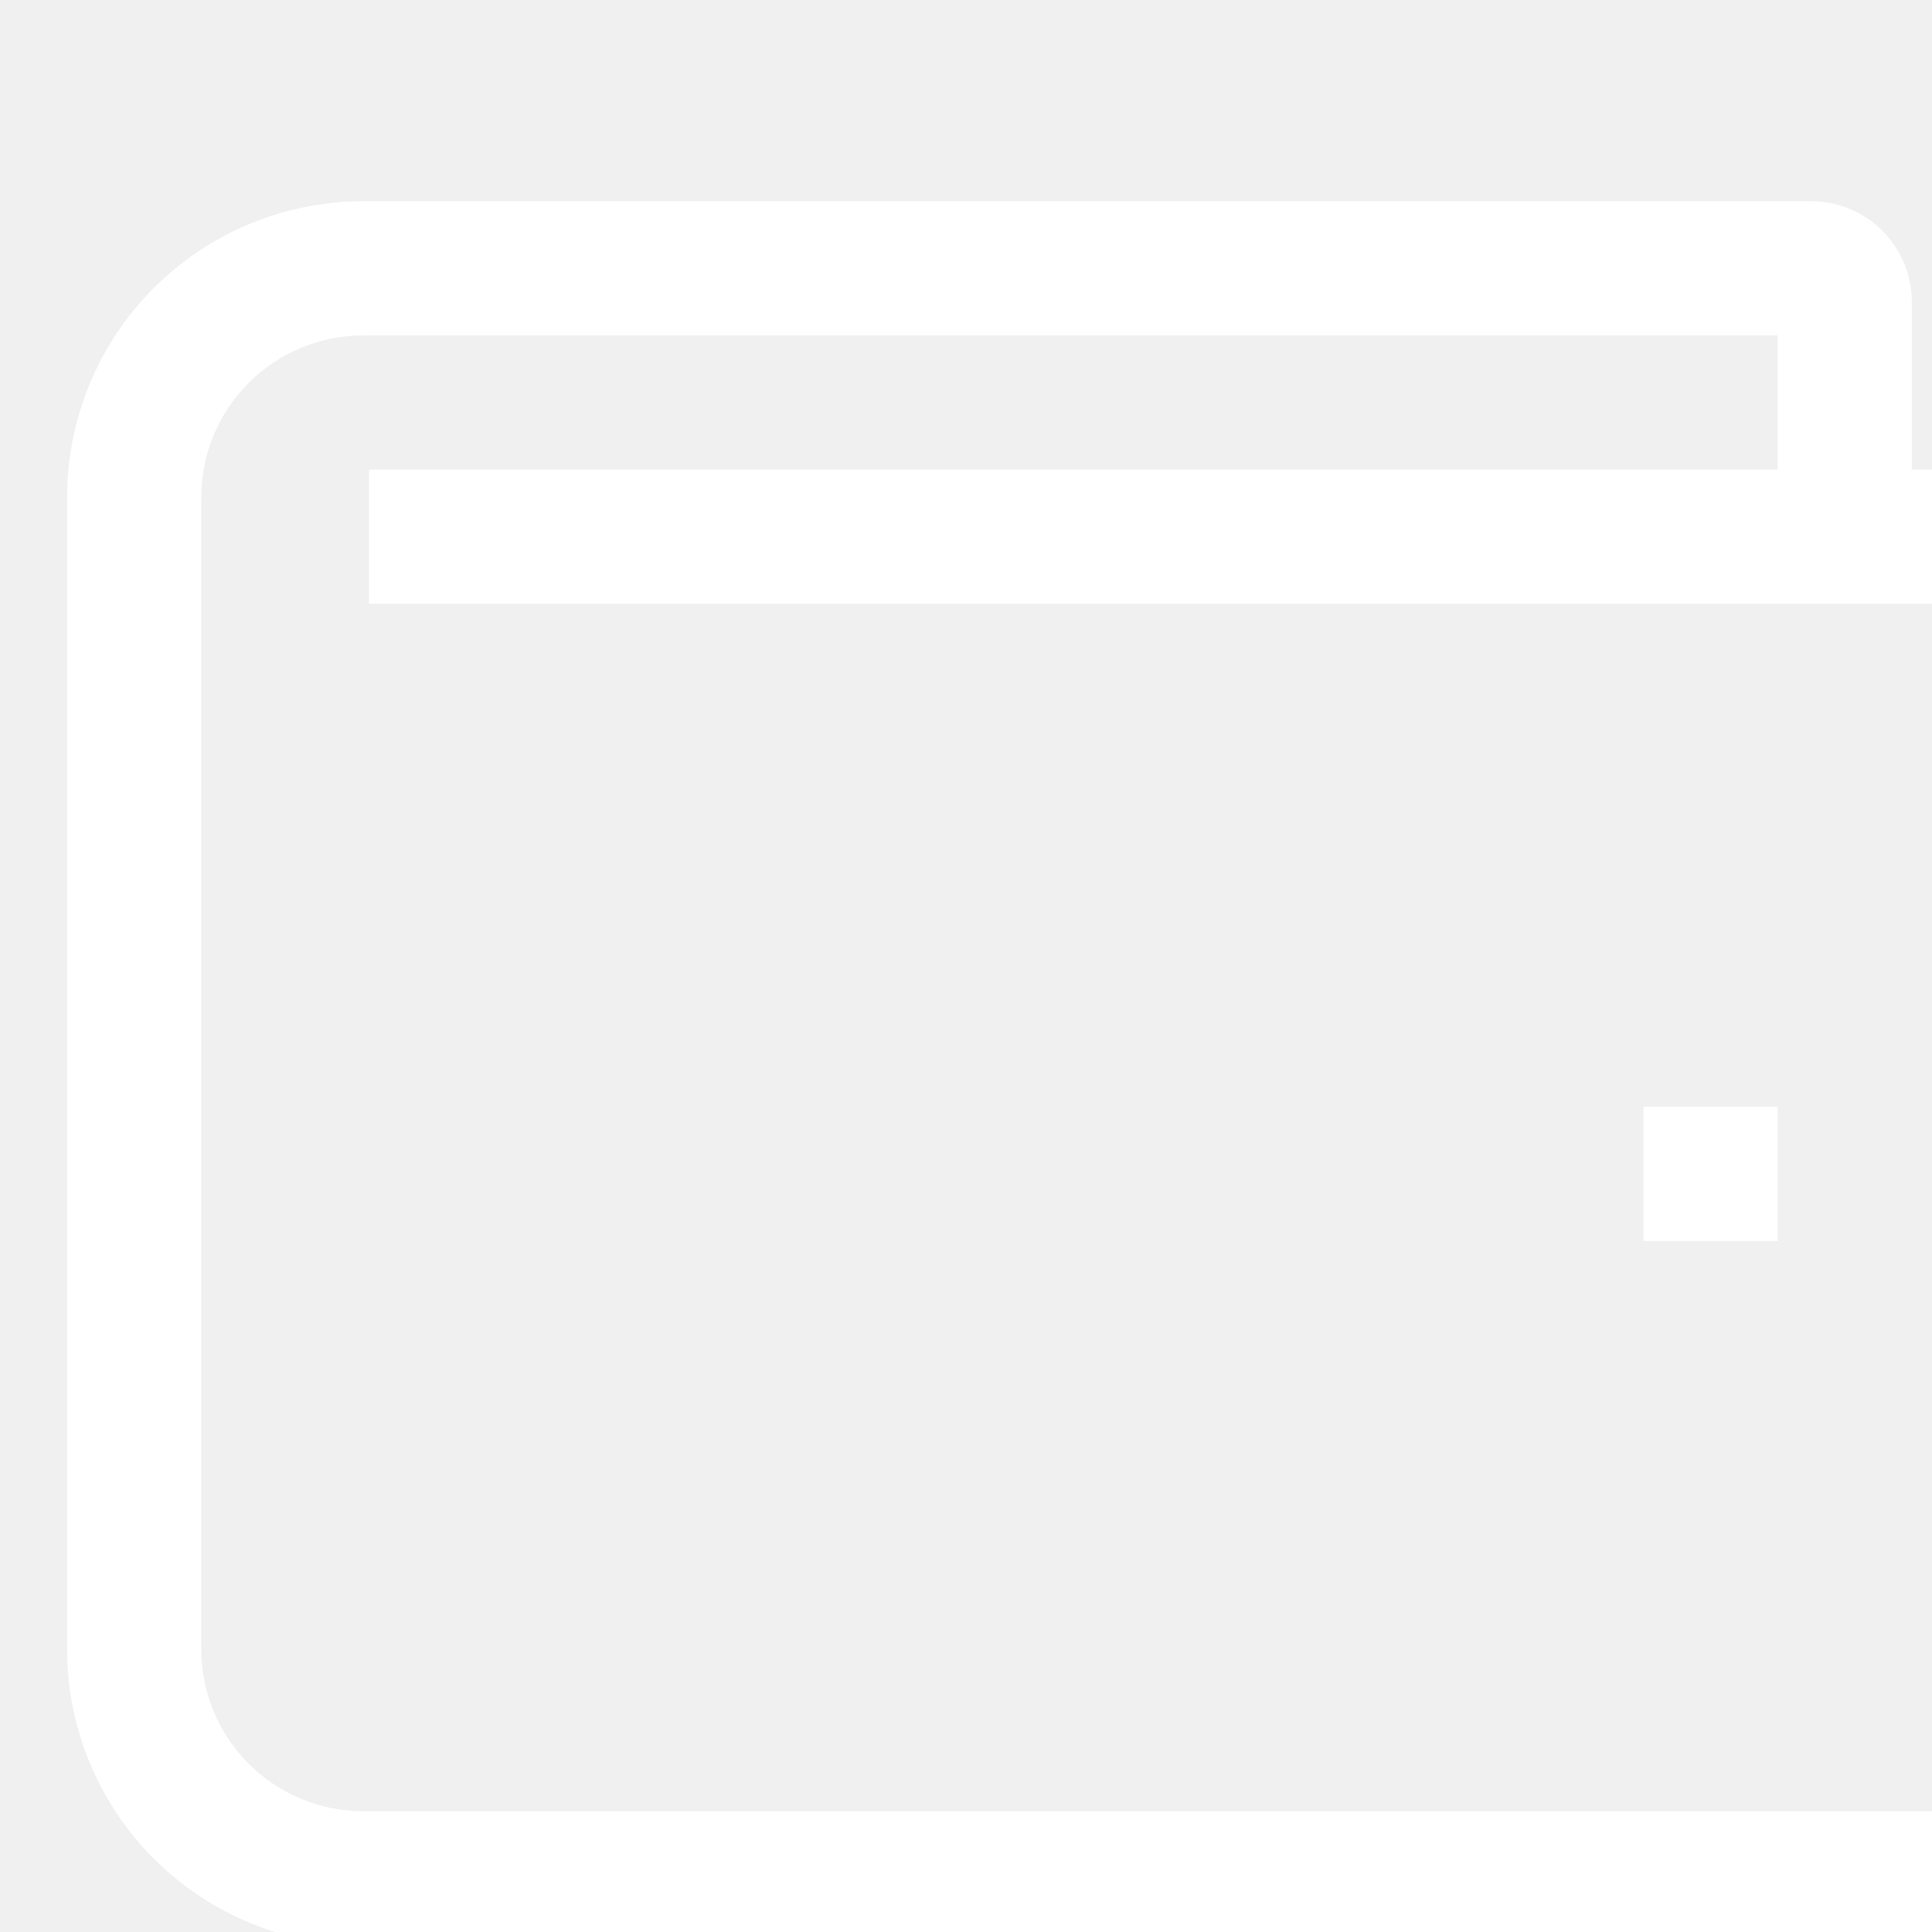
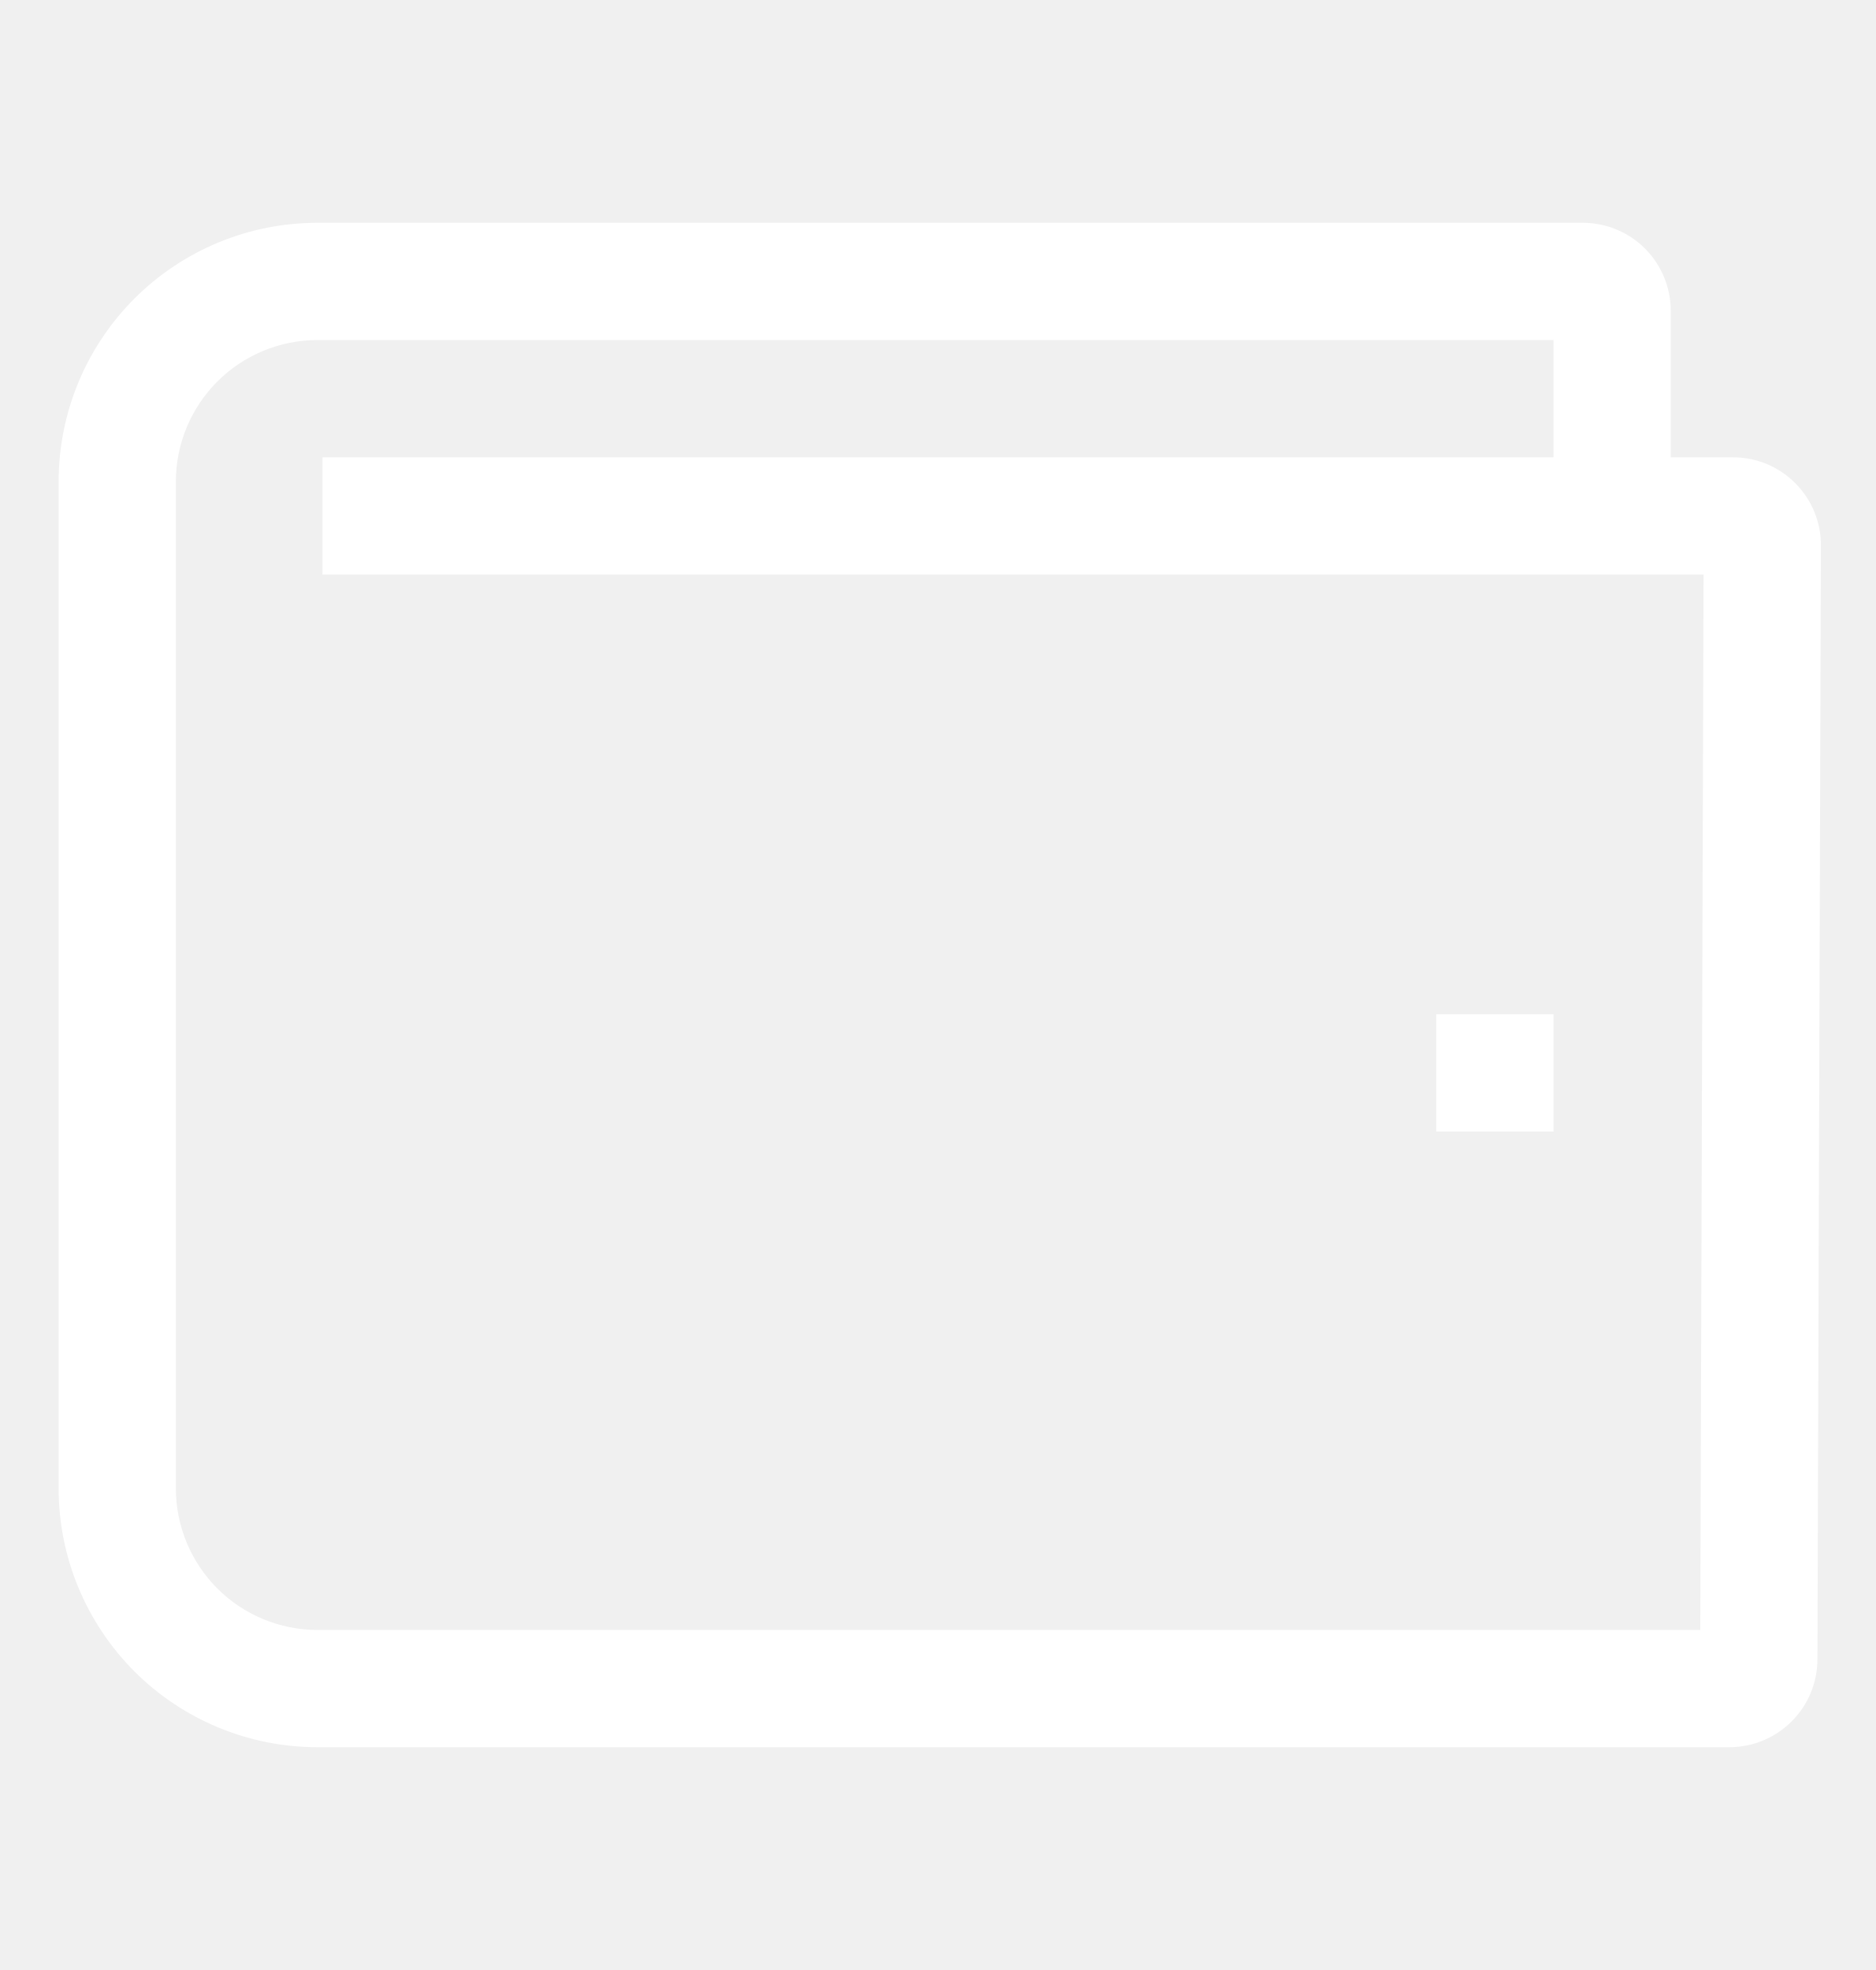
- <svg xmlns="http://www.w3.org/2000/svg" width="18" height="18" viewBox="0 0 18 18" fill="none">
-   <g clip-path="url(#clip0_191_2348)">
-     <path d="M19.14 4.651C19.053 4.563 18.949 4.494 18.835 4.446C18.721 4.399 18.599 4.375 18.476 4.375H17.812V2.812C17.812 2.564 17.713 2.326 17.538 2.15C17.362 1.974 17.124 1.875 16.875 1.875H3.384C2.652 1.875 1.95 2.166 1.433 2.683C0.916 3.2 0.625 3.902 0.625 4.634V15.366C0.625 16.098 0.916 16.799 1.433 17.317C1.95 17.834 2.652 18.125 3.384 18.125H18.439C18.686 18.125 18.924 18.026 19.1 17.851C19.276 17.676 19.375 17.439 19.376 17.191L19.413 5.316C19.414 5.192 19.39 5.07 19.343 4.956C19.296 4.842 19.227 4.738 19.14 4.651V4.651ZM18.127 16.875H3.384C2.984 16.875 2.6 16.716 2.317 16.433C2.034 16.15 1.875 15.766 1.875 15.366V4.634C1.875 4.234 2.034 3.85 2.317 3.567C2.6 3.284 2.984 3.125 3.384 3.125H16.562V4.375H3.438V5.625H18.162L18.127 16.875Z" fill="white" />
-     <path d="M15.312 10.312H16.562V11.562H15.312V10.312Z" fill="white" />
-   </g>
-   <defs>
-     <clipPath id="clip0_191_2348">
-       <rect width="18" height="18" fill="white" />
-     </clipPath>
-   </defs>
+ <svg xmlns="http://www.w3.org/2000/svg" width="20" height="21" viewBox="0 0 20 21" fill="none">
+   <path d="M19.14 5.151C19.053 5.063 18.949 4.994 18.835 4.946C18.721 4.899 18.599 4.875 18.476 4.875H17.812V3.312C17.812 3.064 17.713 2.826 17.538 2.65C17.362 2.474 17.124 2.375 16.875 2.375H3.384C2.652 2.375 1.95 2.666 1.433 3.183C0.916 3.7 0.625 4.402 0.625 5.134V15.866C0.625 16.598 0.916 17.299 1.433 17.817C1.95 18.334 2.652 18.625 3.384 18.625H18.439C18.686 18.625 18.924 18.526 19.1 18.351C19.276 18.176 19.375 17.939 19.376 17.691L19.413 5.816C19.414 5.692 19.39 5.57 19.343 5.456C19.296 5.342 19.227 5.238 19.14 5.151V5.151ZM18.127 17.375H3.384C2.984 17.375 2.6 17.216 2.317 16.933C2.034 16.65 1.875 16.266 1.875 15.866V5.134C1.875 4.734 2.034 4.35 2.317 4.067C2.6 3.784 2.984 3.625 3.384 3.625H16.562V4.875H3.438V6.125H18.162L18.127 17.375Z" fill="white" />
+   <path d="M15.312 10.812H16.562V12.062H15.312V10.812Z" fill="white" />
</svg>
